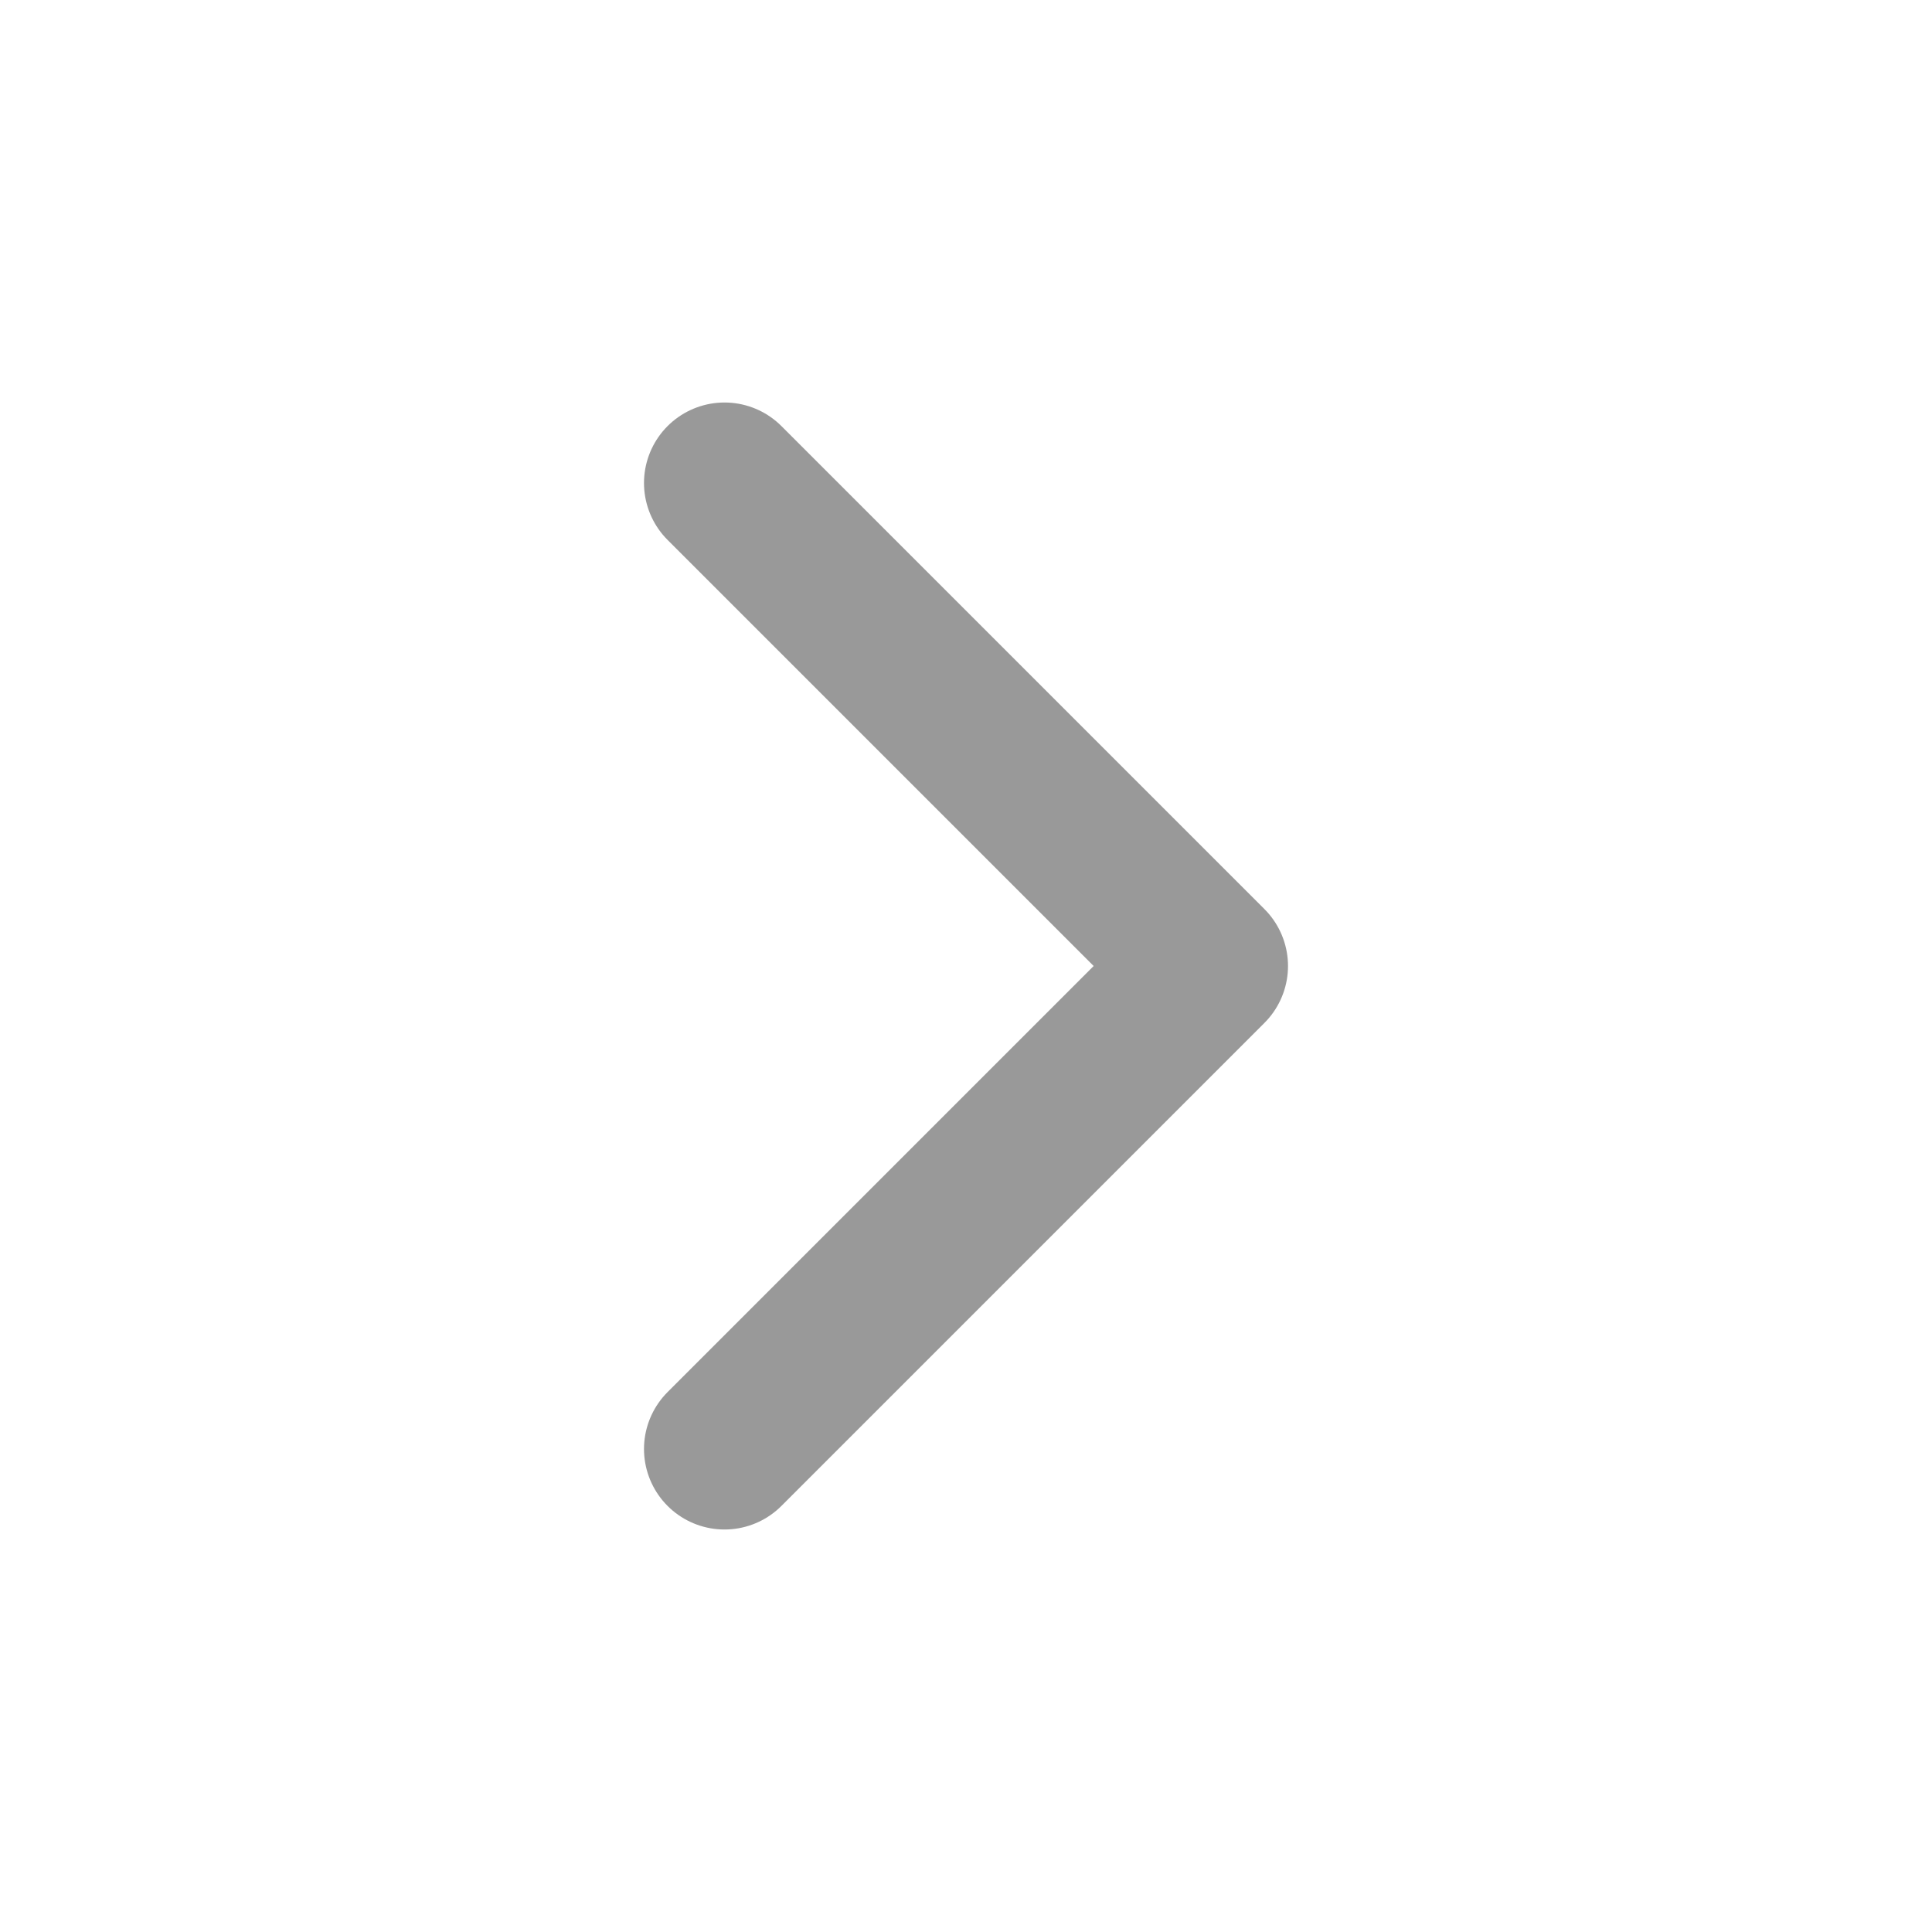
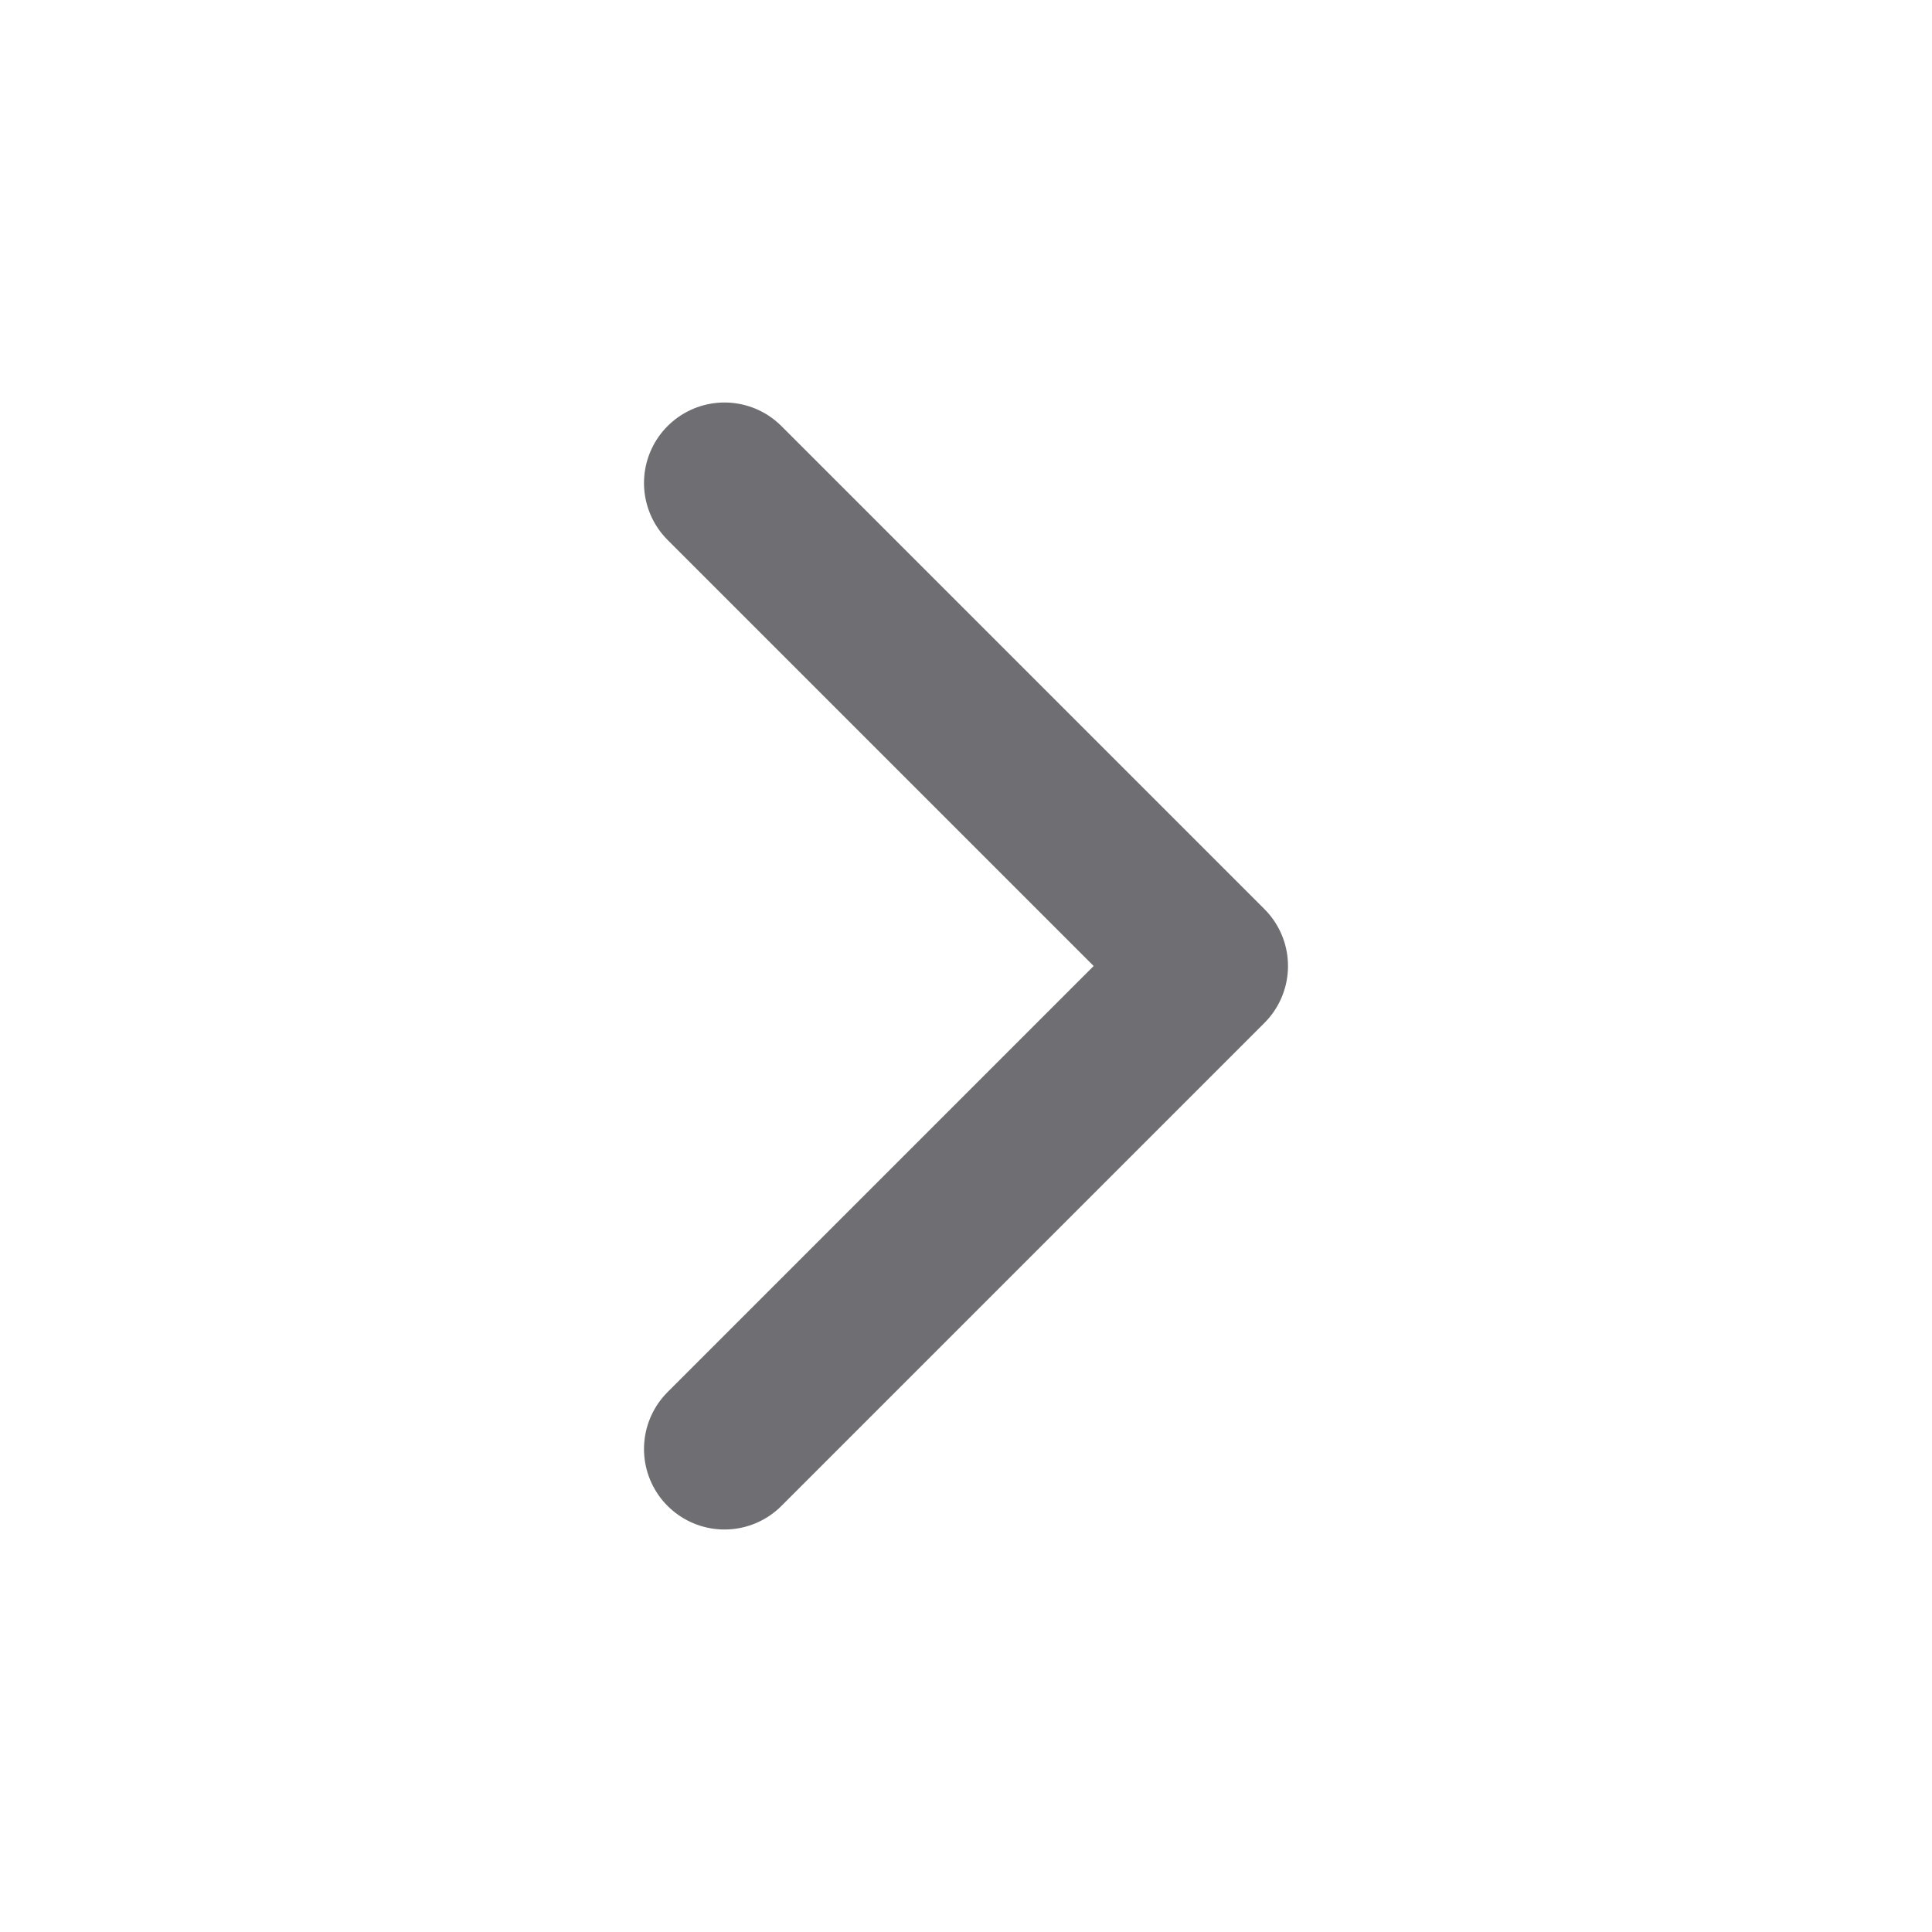
<svg xmlns="http://www.w3.org/2000/svg" width="24" height="24" viewBox="0 0 24 24" fill="none">
-   <path d="M9 6l6 6-6 6" stroke="#999999" stroke-width="2" stroke-linecap="round" stroke-linejoin="round" />
+   <path d="M9 6l6 6-6 6" stroke="#6E6E73" stroke-width="2" stroke-linecap="round" stroke-linejoin="round" />
</svg>
